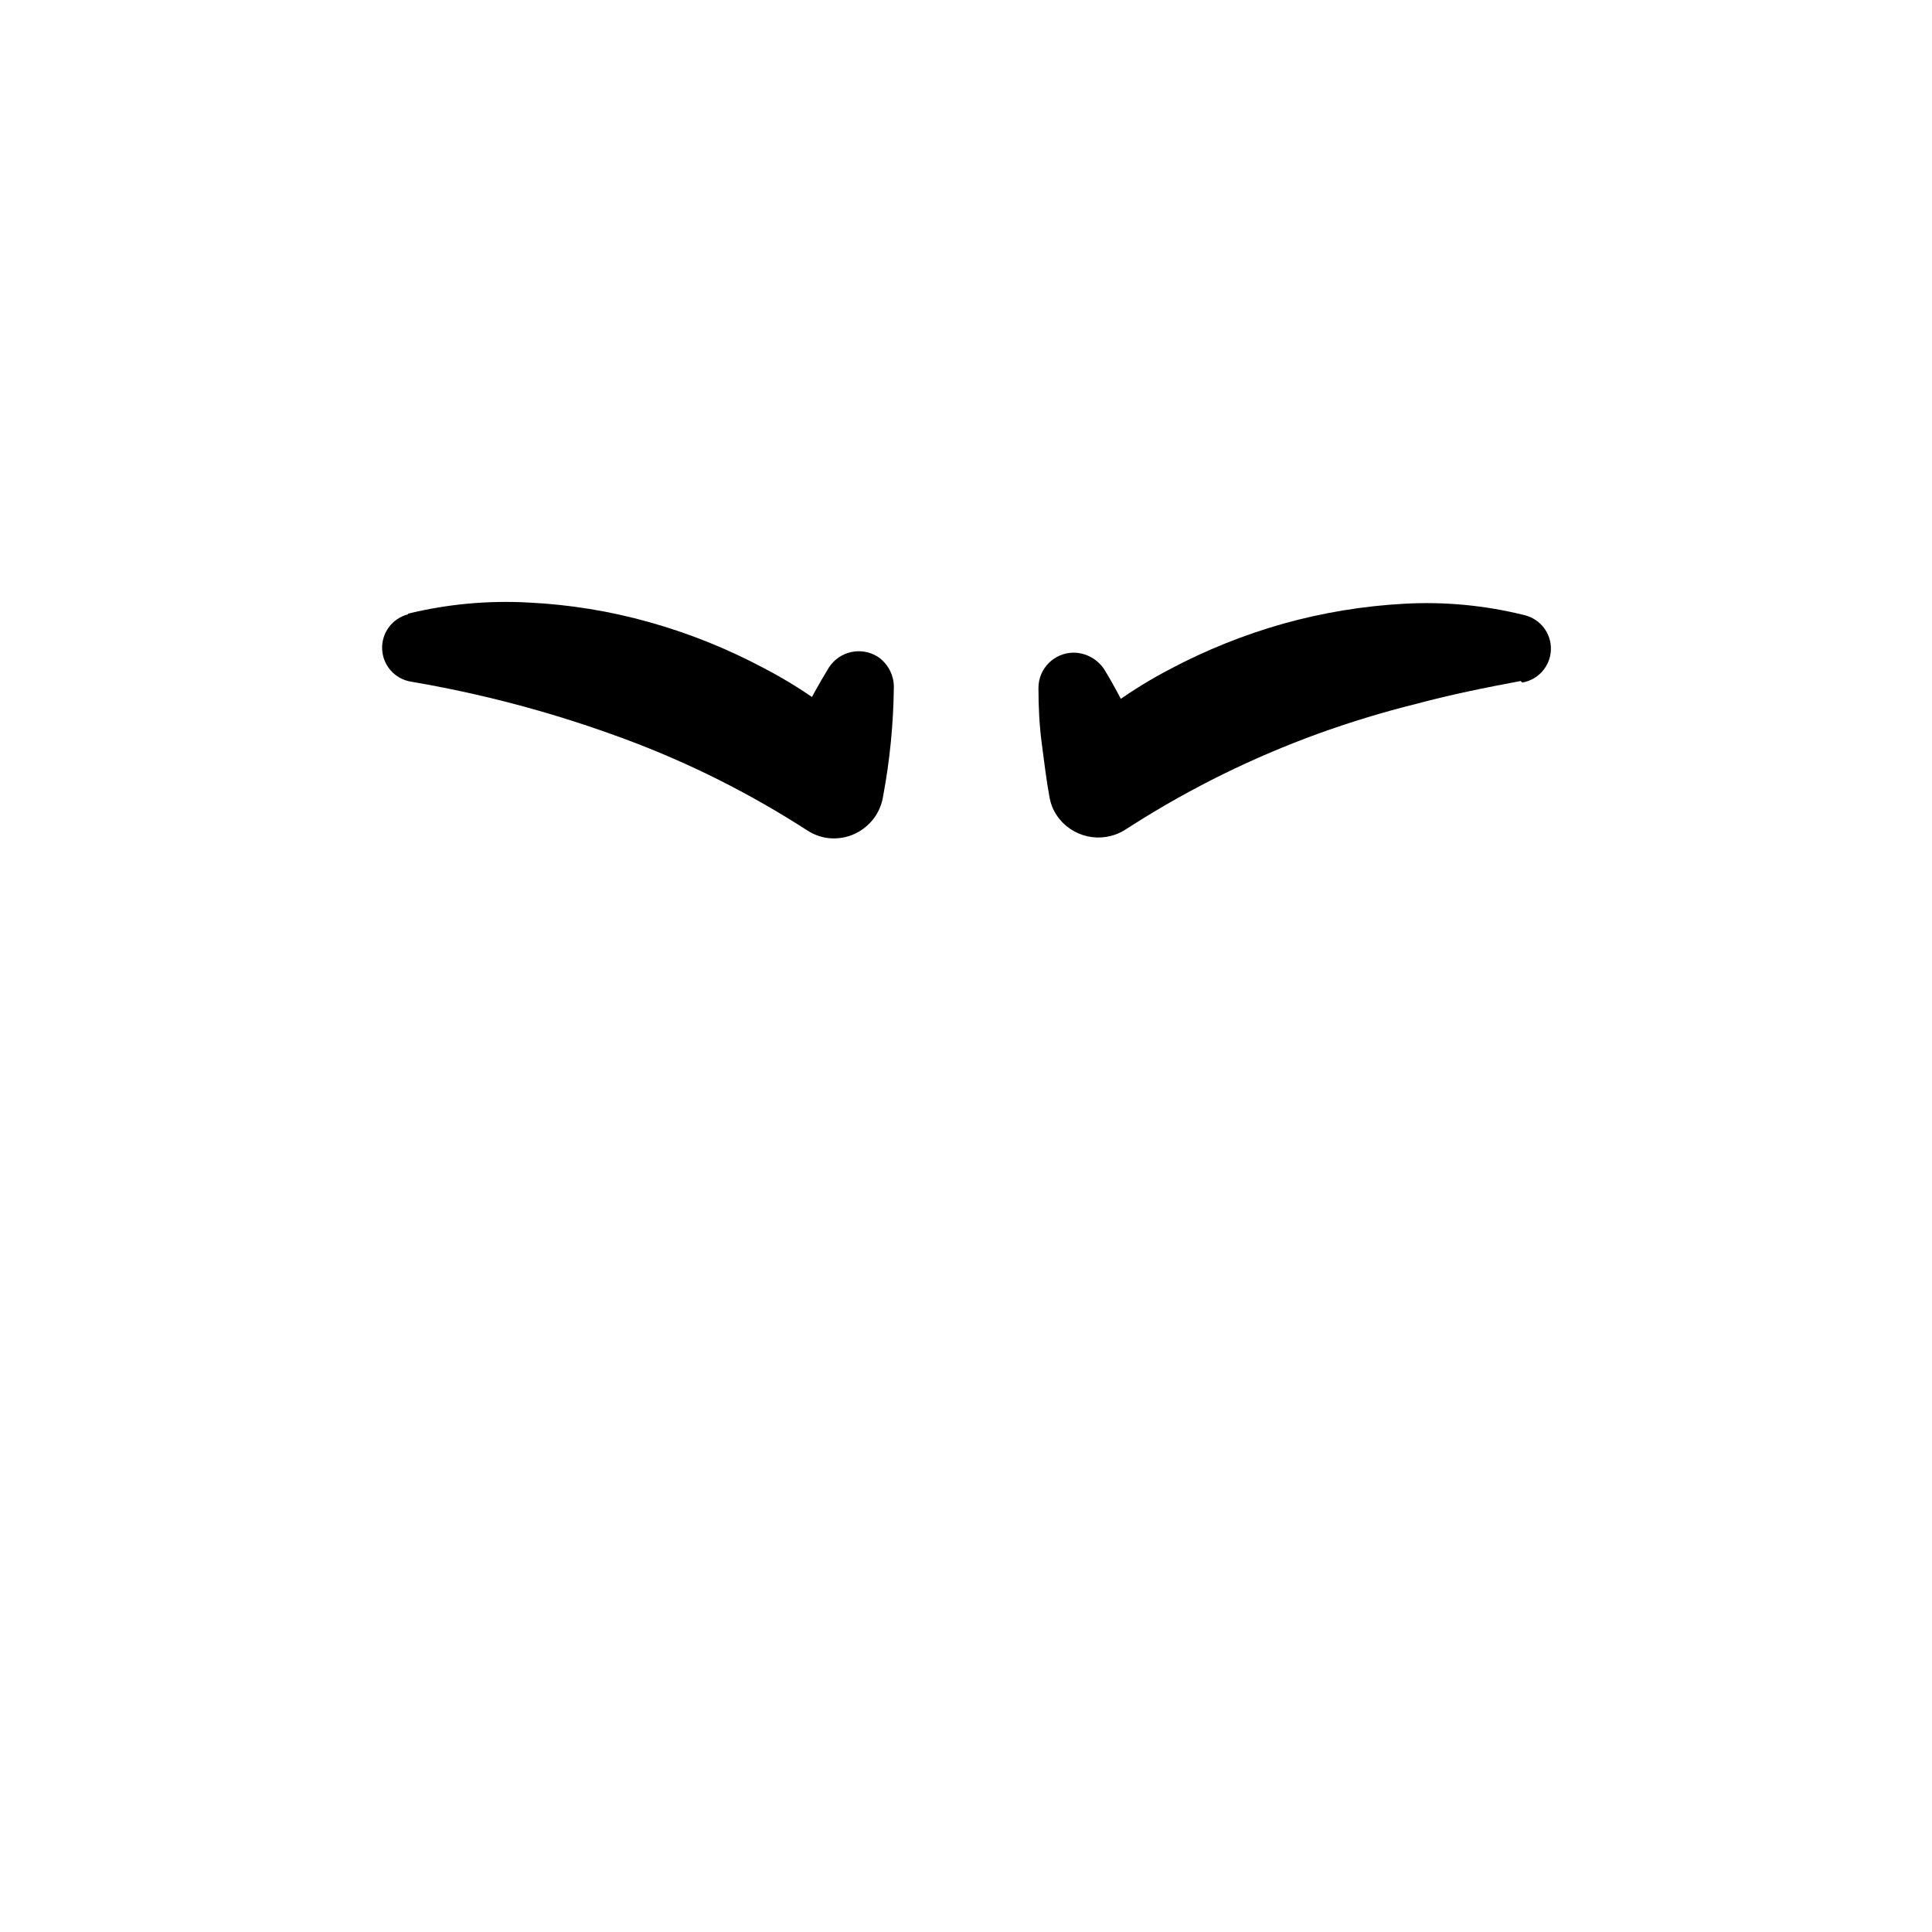
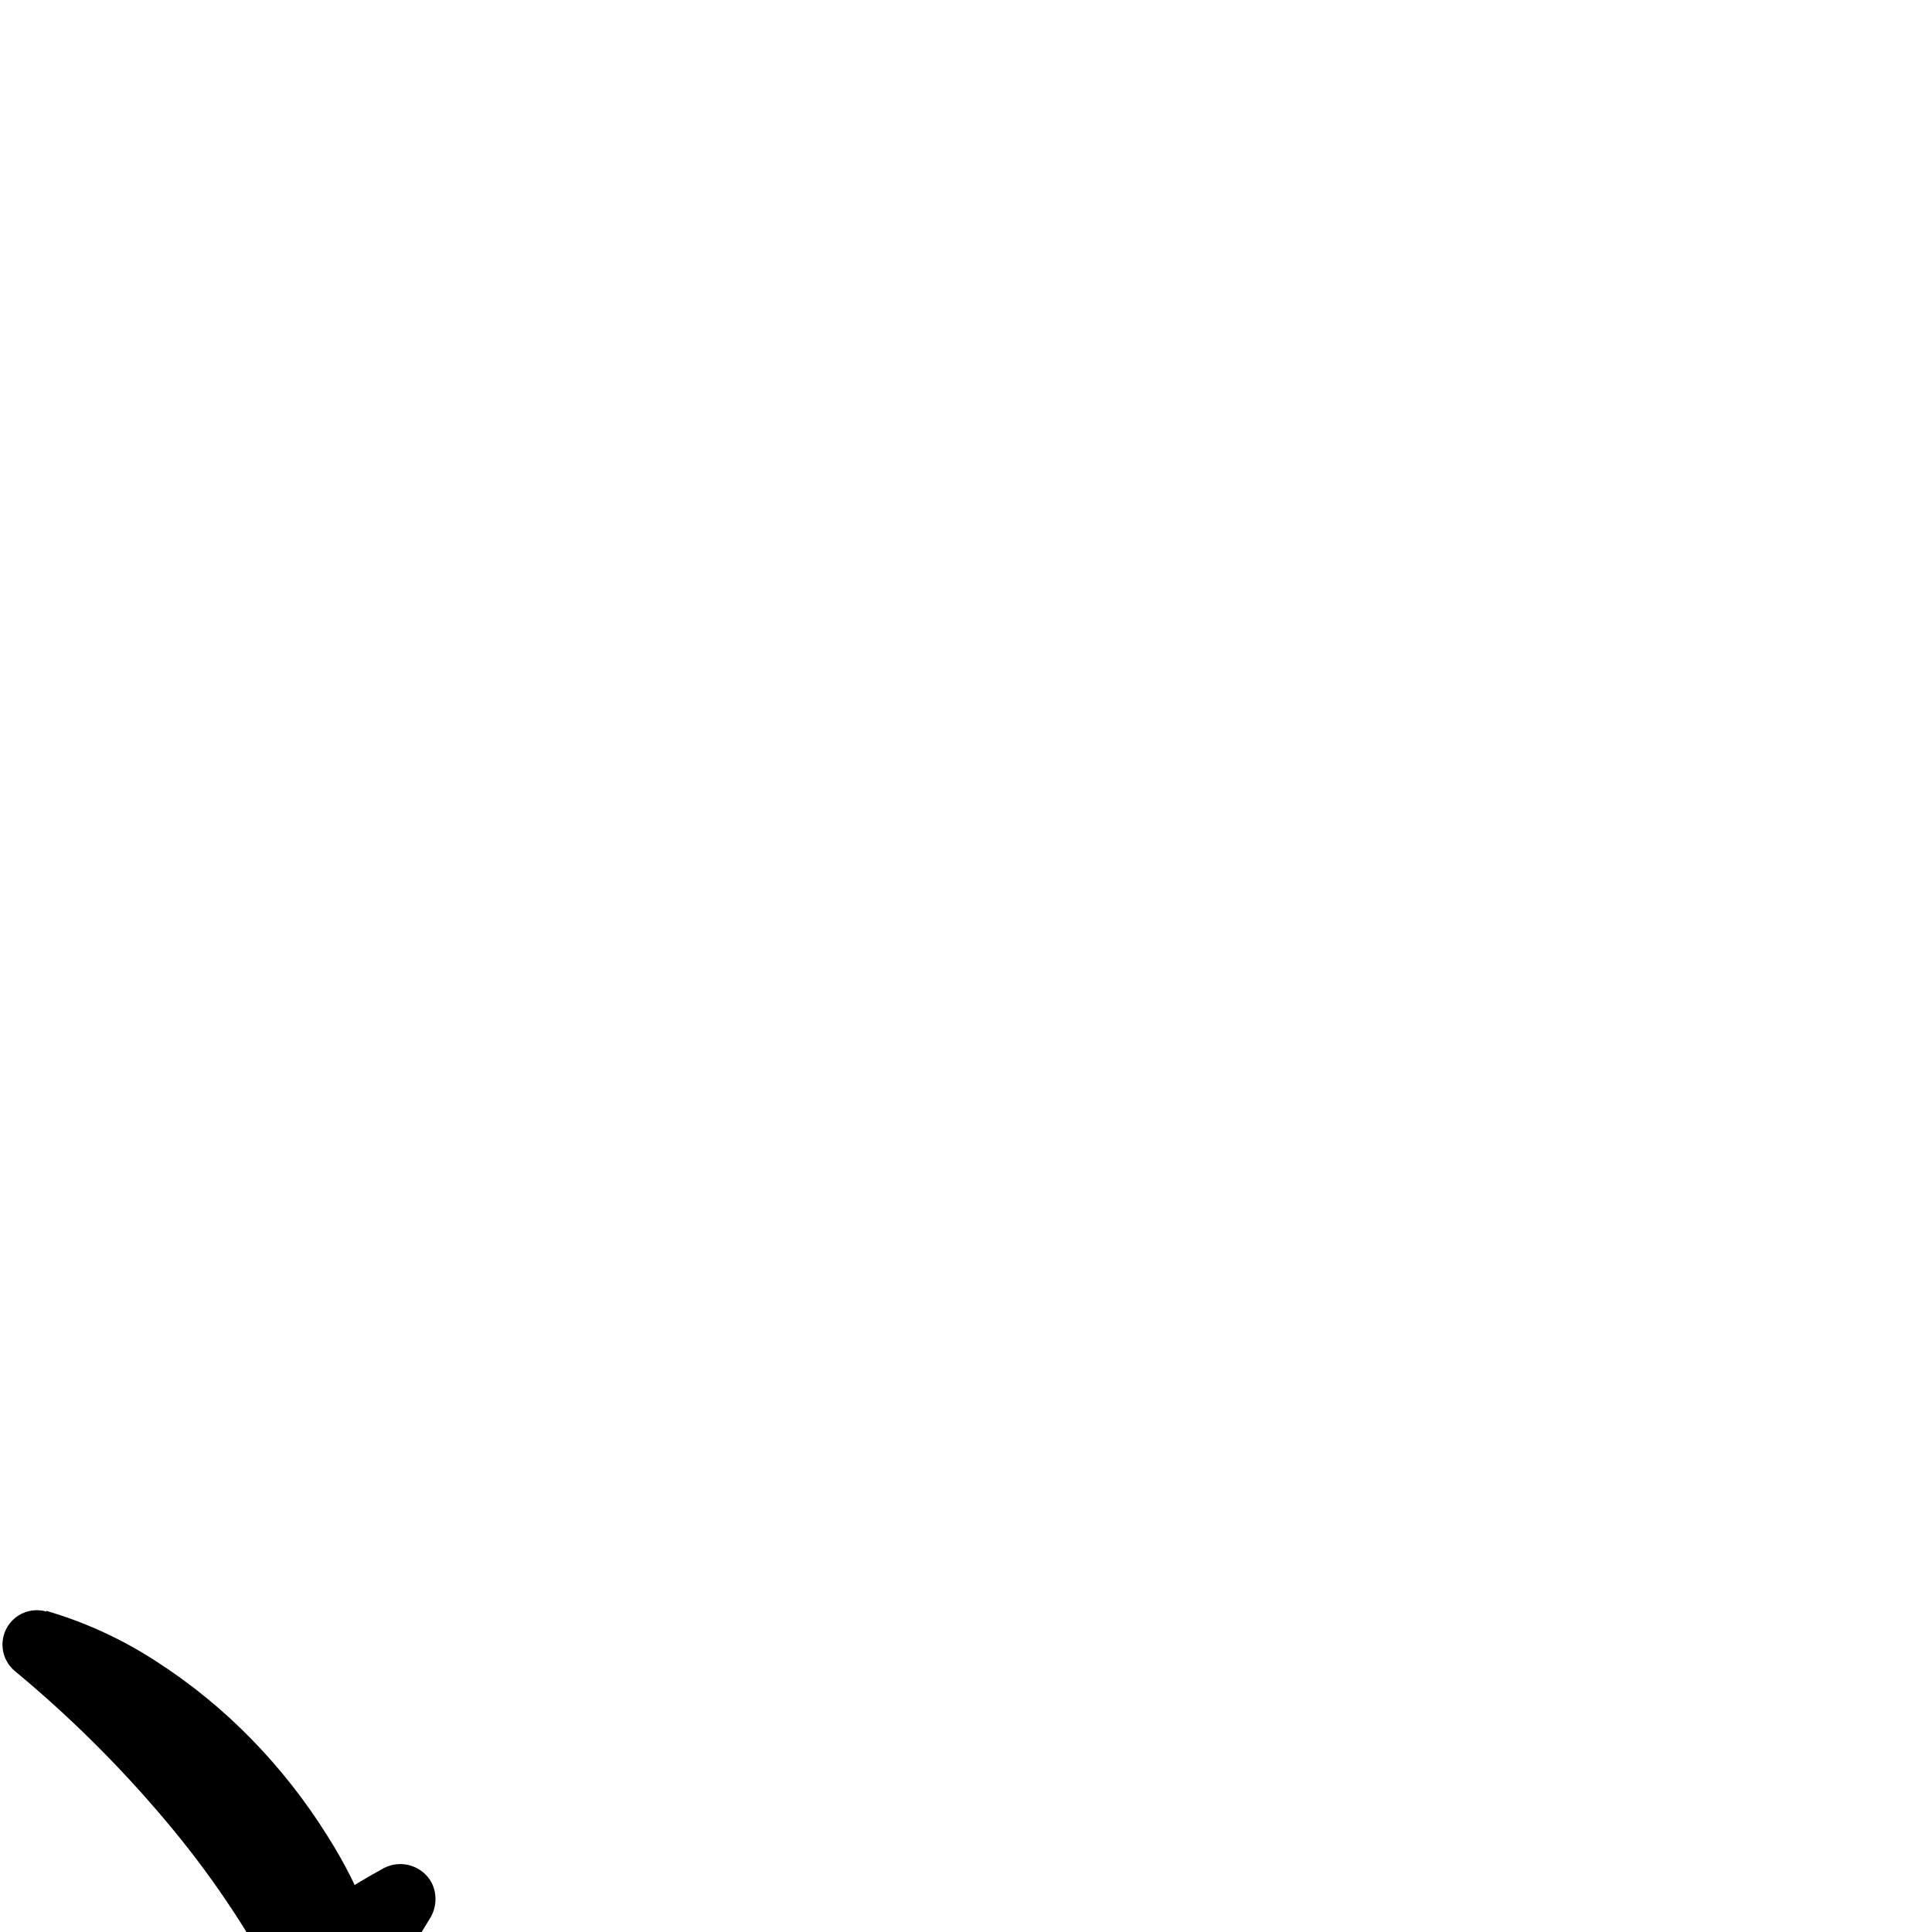
<svg xmlns="http://www.w3.org/2000/svg" viewBox="0 0 64 64">
-   <g>
-     <path class="cls-6" d="M50.37,22.56c-1.18.22-2.31.45-3.43.75a33,33,0,0,0-3.29,1,31.44,31.44,0,0,0-6.1,3l-.3.19A1.66,1.66,0,0,1,35,27a1.56,1.56,0,0,1-.23-.57c-.11-.59-.18-1.2-.26-1.8s-.11-1.22-.11-1.85a1.17,1.17,0,0,1,1.17-1.16,1.23,1.23,0,0,1,1,.54c.33.53.61,1.08.88,1.62s.53,1.11.75,1.67l-2.81-.9a15.4,15.4,0,0,1,3.36-2.38,19.07,19.07,0,0,1,3.76-1.51,18.67,18.67,0,0,1,4-.66,13.37,13.37,0,0,1,4,.38,1.14,1.14,0,0,1-.08,2.23Z" />
-     <path class="cls-6" d="M13.51,20.33a13.69,13.69,0,0,1,4-.37,18,18,0,0,1,4,.65,18.91,18.91,0,0,1,3.77,1.51,15.32,15.32,0,0,1,3.37,2.37l-2.83.9a21.36,21.36,0,0,1,1.64-3.28,1.18,1.18,0,0,1,1.61-.36,1.21,1.21,0,0,1,.54,1,20.91,20.91,0,0,1-.36,3.65,1.65,1.65,0,0,1-1.9,1.35,1.62,1.62,0,0,1-.59-.23l-.33-.21a31.3,31.3,0,0,0-2.95-1.64,31,31,0,0,0-3.14-1.32,39.13,39.13,0,0,0-6.73-1.77h0a1.14,1.14,0,0,1-.09-2.23Z" />
+   <g transform="translate(0, 9)">
+     <path class="cls-4 brow left" transform="translate(0, 20) rotate(30)" d="M50.37,22.56c-1.18.22-2.31.45-3.43.75a33,33,0,0,0-3.29,1,31.44,31.44,0,0,0-6.1,3l-.3.19A1.66,1.66,0,0,1,35,27a1.56,1.56,0,0,1-.23-.57c-.11-.59-.18-1.2-.26-1.8s-.11-1.22-.11-1.85a1.17,1.17,0,0,1,1.17-1.16,1.23,1.23,0,0,1,1,.54c.33.53.61,1.08.88,1.62s.53,1.11.75,1.67l-2.81-.9a15.4,15.4,0,0,1,3.36-2.38,19.07,19.07,0,0,1,3.76-1.51,18.67,18.67,0,0,1,4-.66,13.37,13.37,0,0,1,4,.38,1.14,1.14,0,0,1-.08,2.23Z" />
+     <path class="cls-4 brow right" transform="translate(0, 20) rotate(30)" d="M13.51,20.33a13.69,13.69,0,0,1,4-.37,18,18,0,0,1,4,.65,18.91,18.91,0,0,1,3.77,1.51,15.32,15.32,0,0,1,3.37,2.37l-2.83.9a21.36,21.36,0,0,1,1.64-3.28,1.18,1.18,0,0,1,1.61-.36,1.21,1.21,0,0,1,.54,1,20.91,20.91,0,0,1-.36,3.65,1.65,1.65,0,0,1-1.9,1.35,1.62,1.62,0,0,1-.59-.23l-.33-.21a31.3,31.3,0,0,0-2.95-1.64,31,31,0,0,0-3.14-1.32,39.13,39.13,0,0,0-6.73-1.77h0a1.14,1.14,0,0,1-.09-2.23Z" />
  </g>
</svg>
